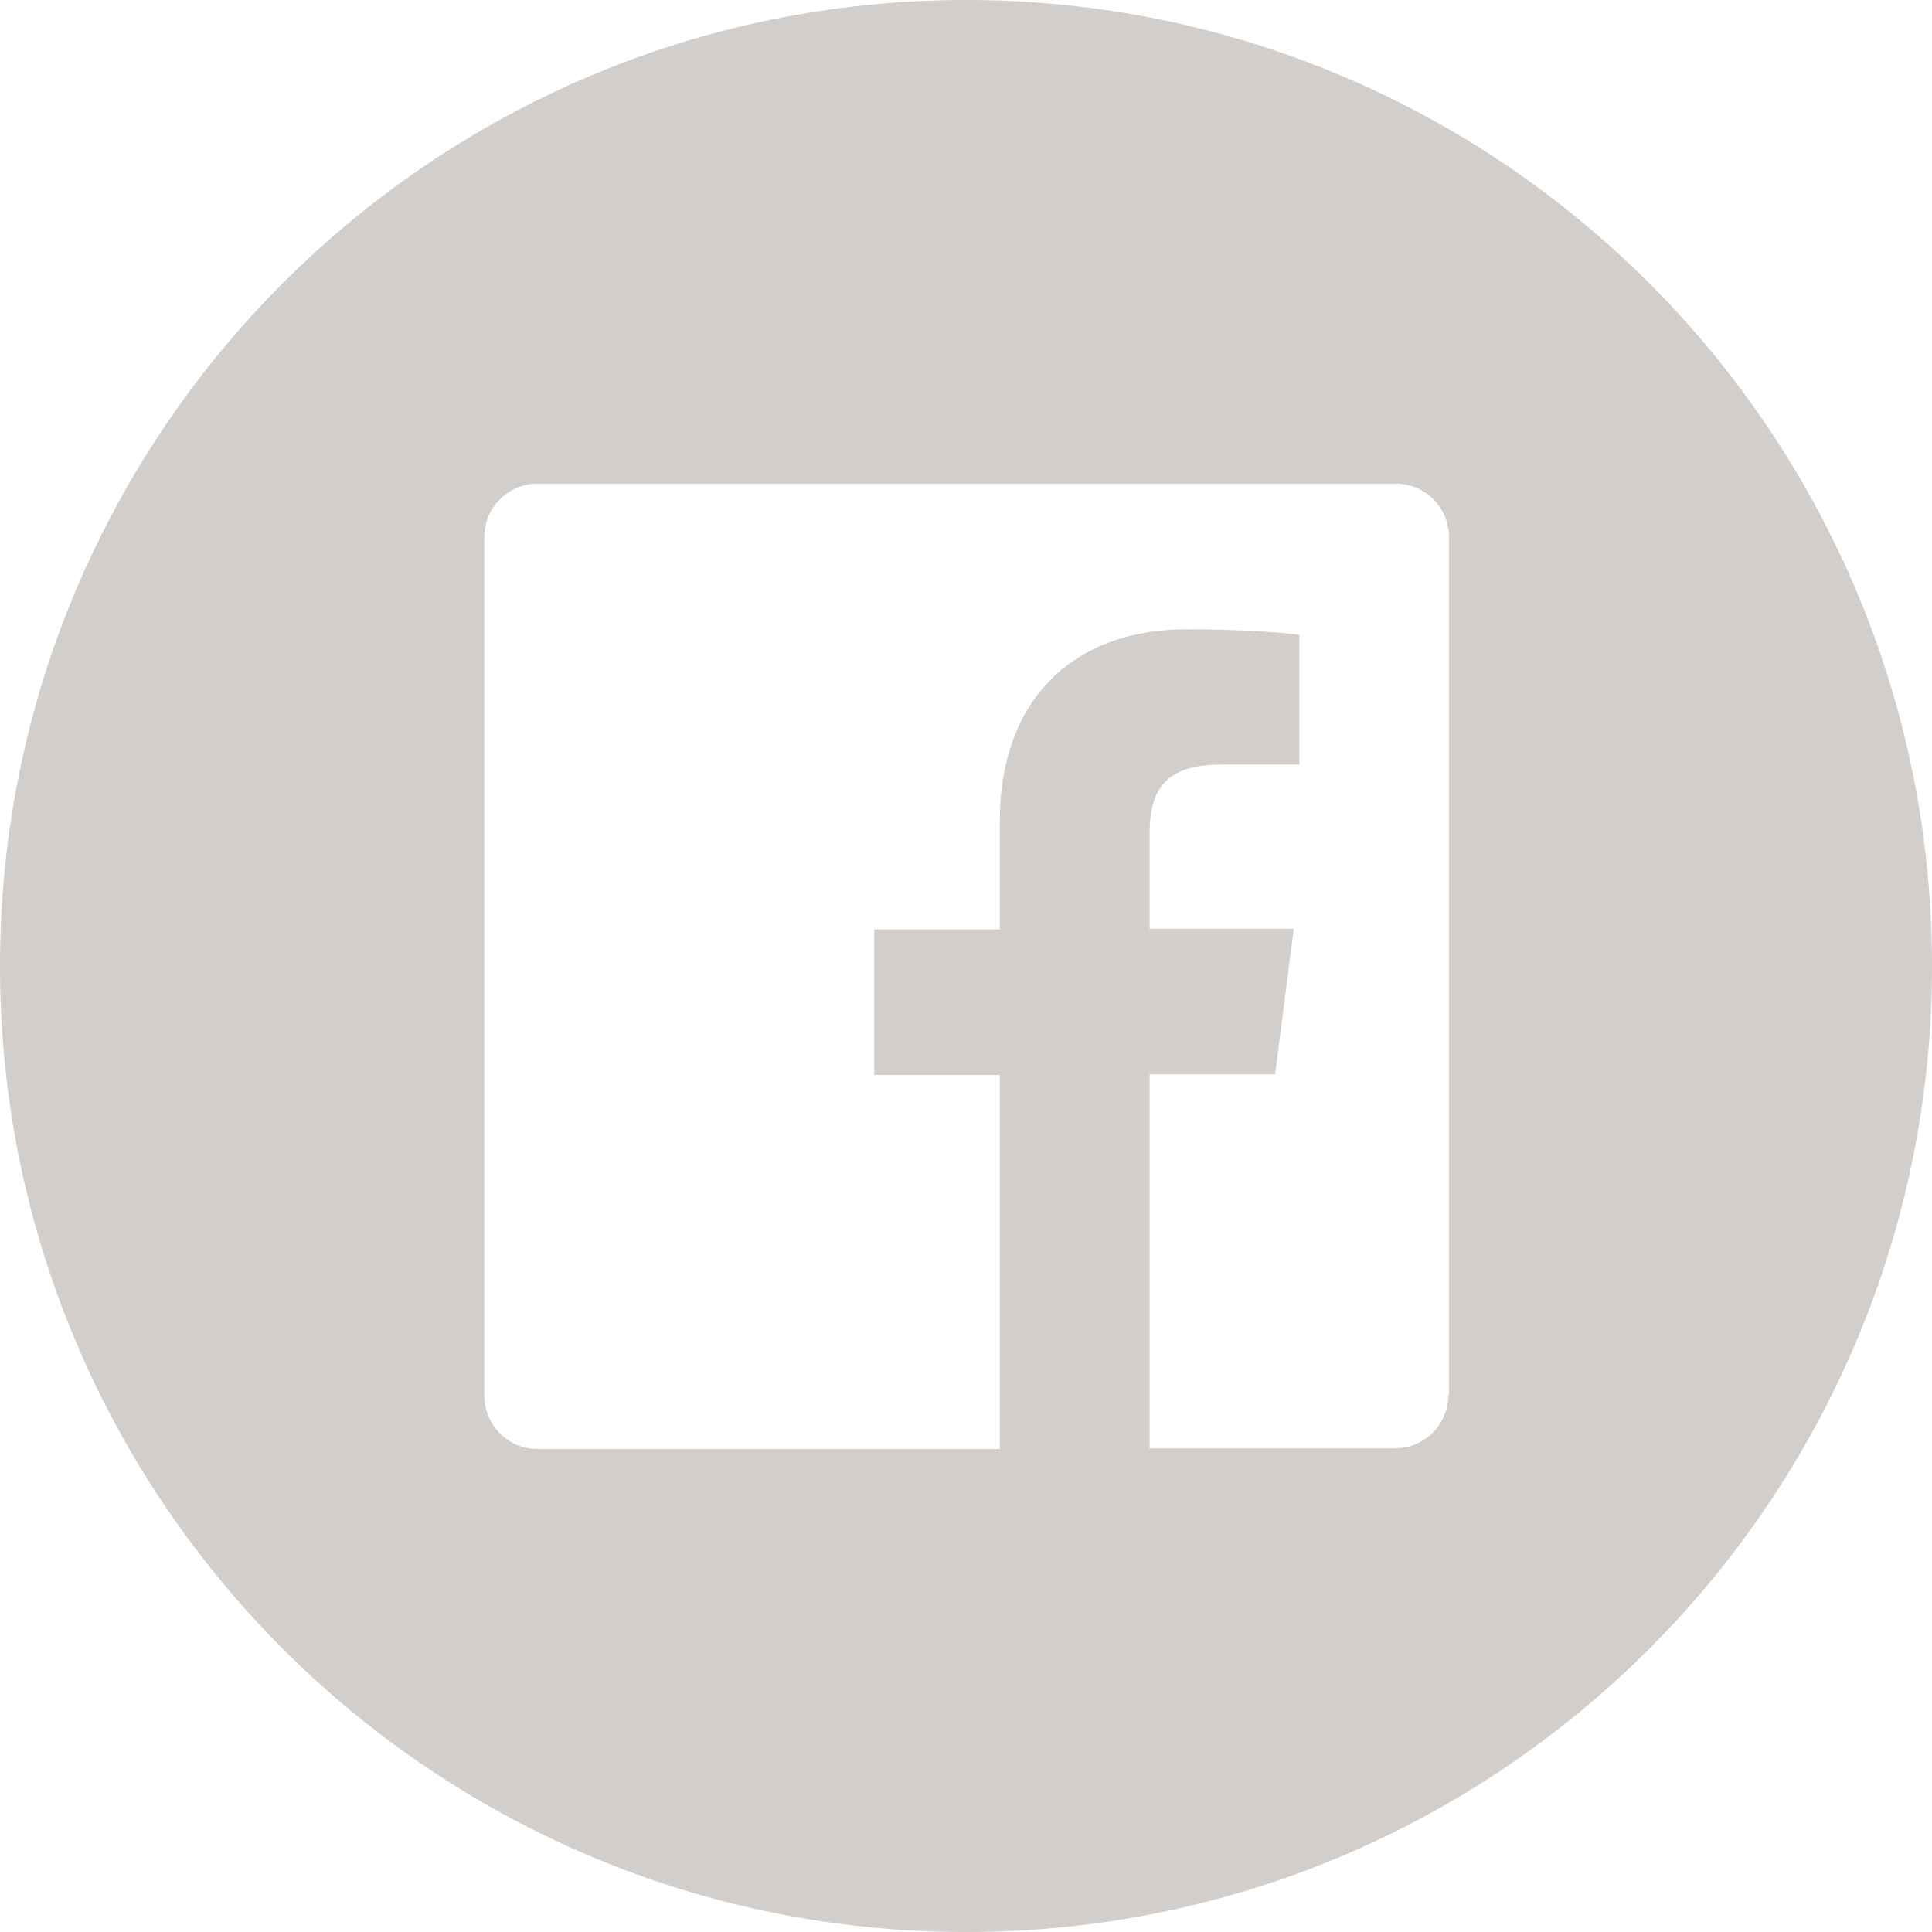
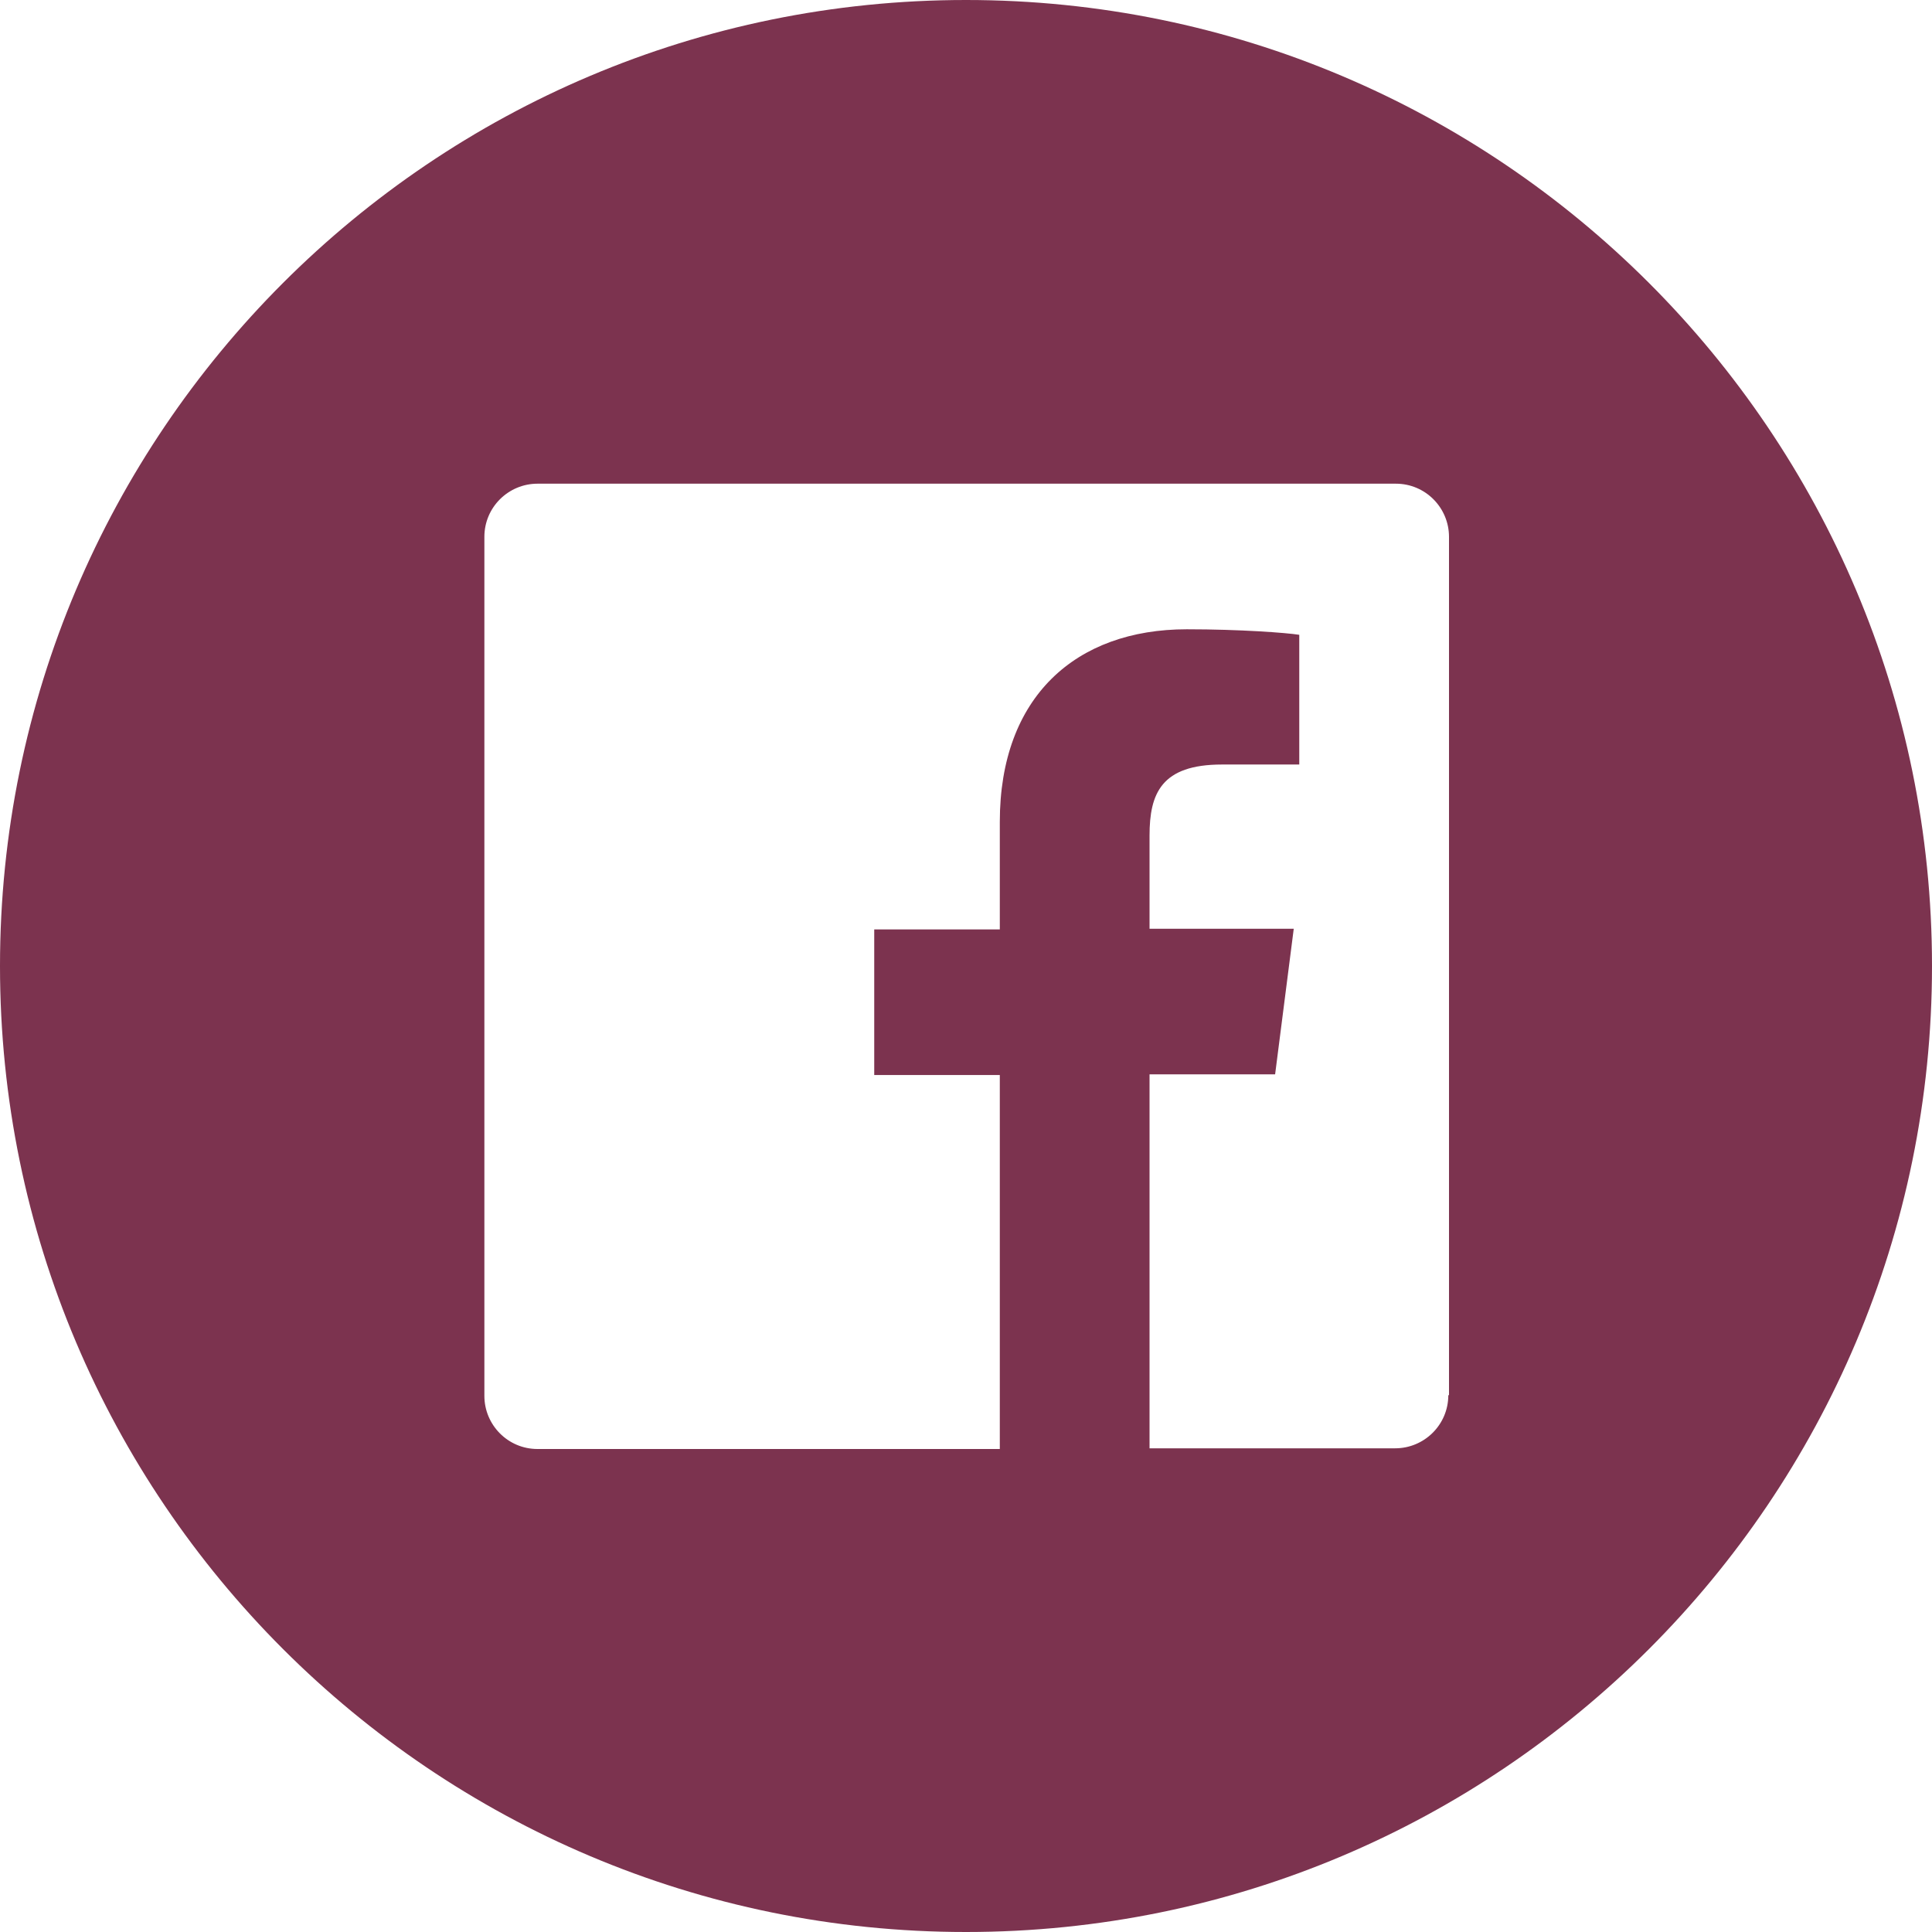
<svg xmlns="http://www.w3.org/2000/svg" class="icon" x="0px" y="0px" viewBox="0 0 28 28" enable-background="new 0 0 28 28" xml:space="preserve">
-   <path id="Facebook" fill="#D1CECC" d="M14,0C6.27,0,0,6.27,0,14s6.27,14,14,14s14-6.27,14-14S21.73,0,14,0z M20.99,20.22  c0,0.43-0.35,0.77-0.77,0.77h-3.56v-5.42h1.82l0.27-2.11h-2.09v-1.35c0-0.61,0.17-1.03,1.05-1.03l1.12,0V9.2  c-0.19-0.03-0.86-0.08-1.63-0.08c-1.61,0-2.71,0.98-2.71,2.79v1.56h-1.82v2.11h1.82v5.42h-6.7c-0.43,0-0.77-0.35-0.77-0.77V7.78  c0-0.43,0.35-0.77,0.77-0.77h12.44c0.43,0,0.77,0.35,0.77,0.77V20.22z" />
+   <path id="Facebook" fill="#7c334f" d="M14,0C6.27,0,0,6.27,0,14s6.27,14,14,14s14-6.27,14-14S21.73,0,14,0z M20.99,20.22  c0,0.43-0.35,0.77-0.77,0.77h-3.56v-5.42h1.82l0.27-2.11h-2.09v-1.35c0-0.61,0.17-1.03,1.05-1.03l1.12,0V9.2  c-0.19-0.03-0.86-0.08-1.63-0.08c-1.61,0-2.71,0.98-2.71,2.79v1.56h-1.82v2.11h1.82v5.42h-6.7c-0.43,0-0.77-0.35-0.77-0.77V7.78  c0-0.43,0.35-0.77,0.77-0.77h12.44c0.43,0,0.77,0.35,0.77,0.77V20.22z" />
</svg>
